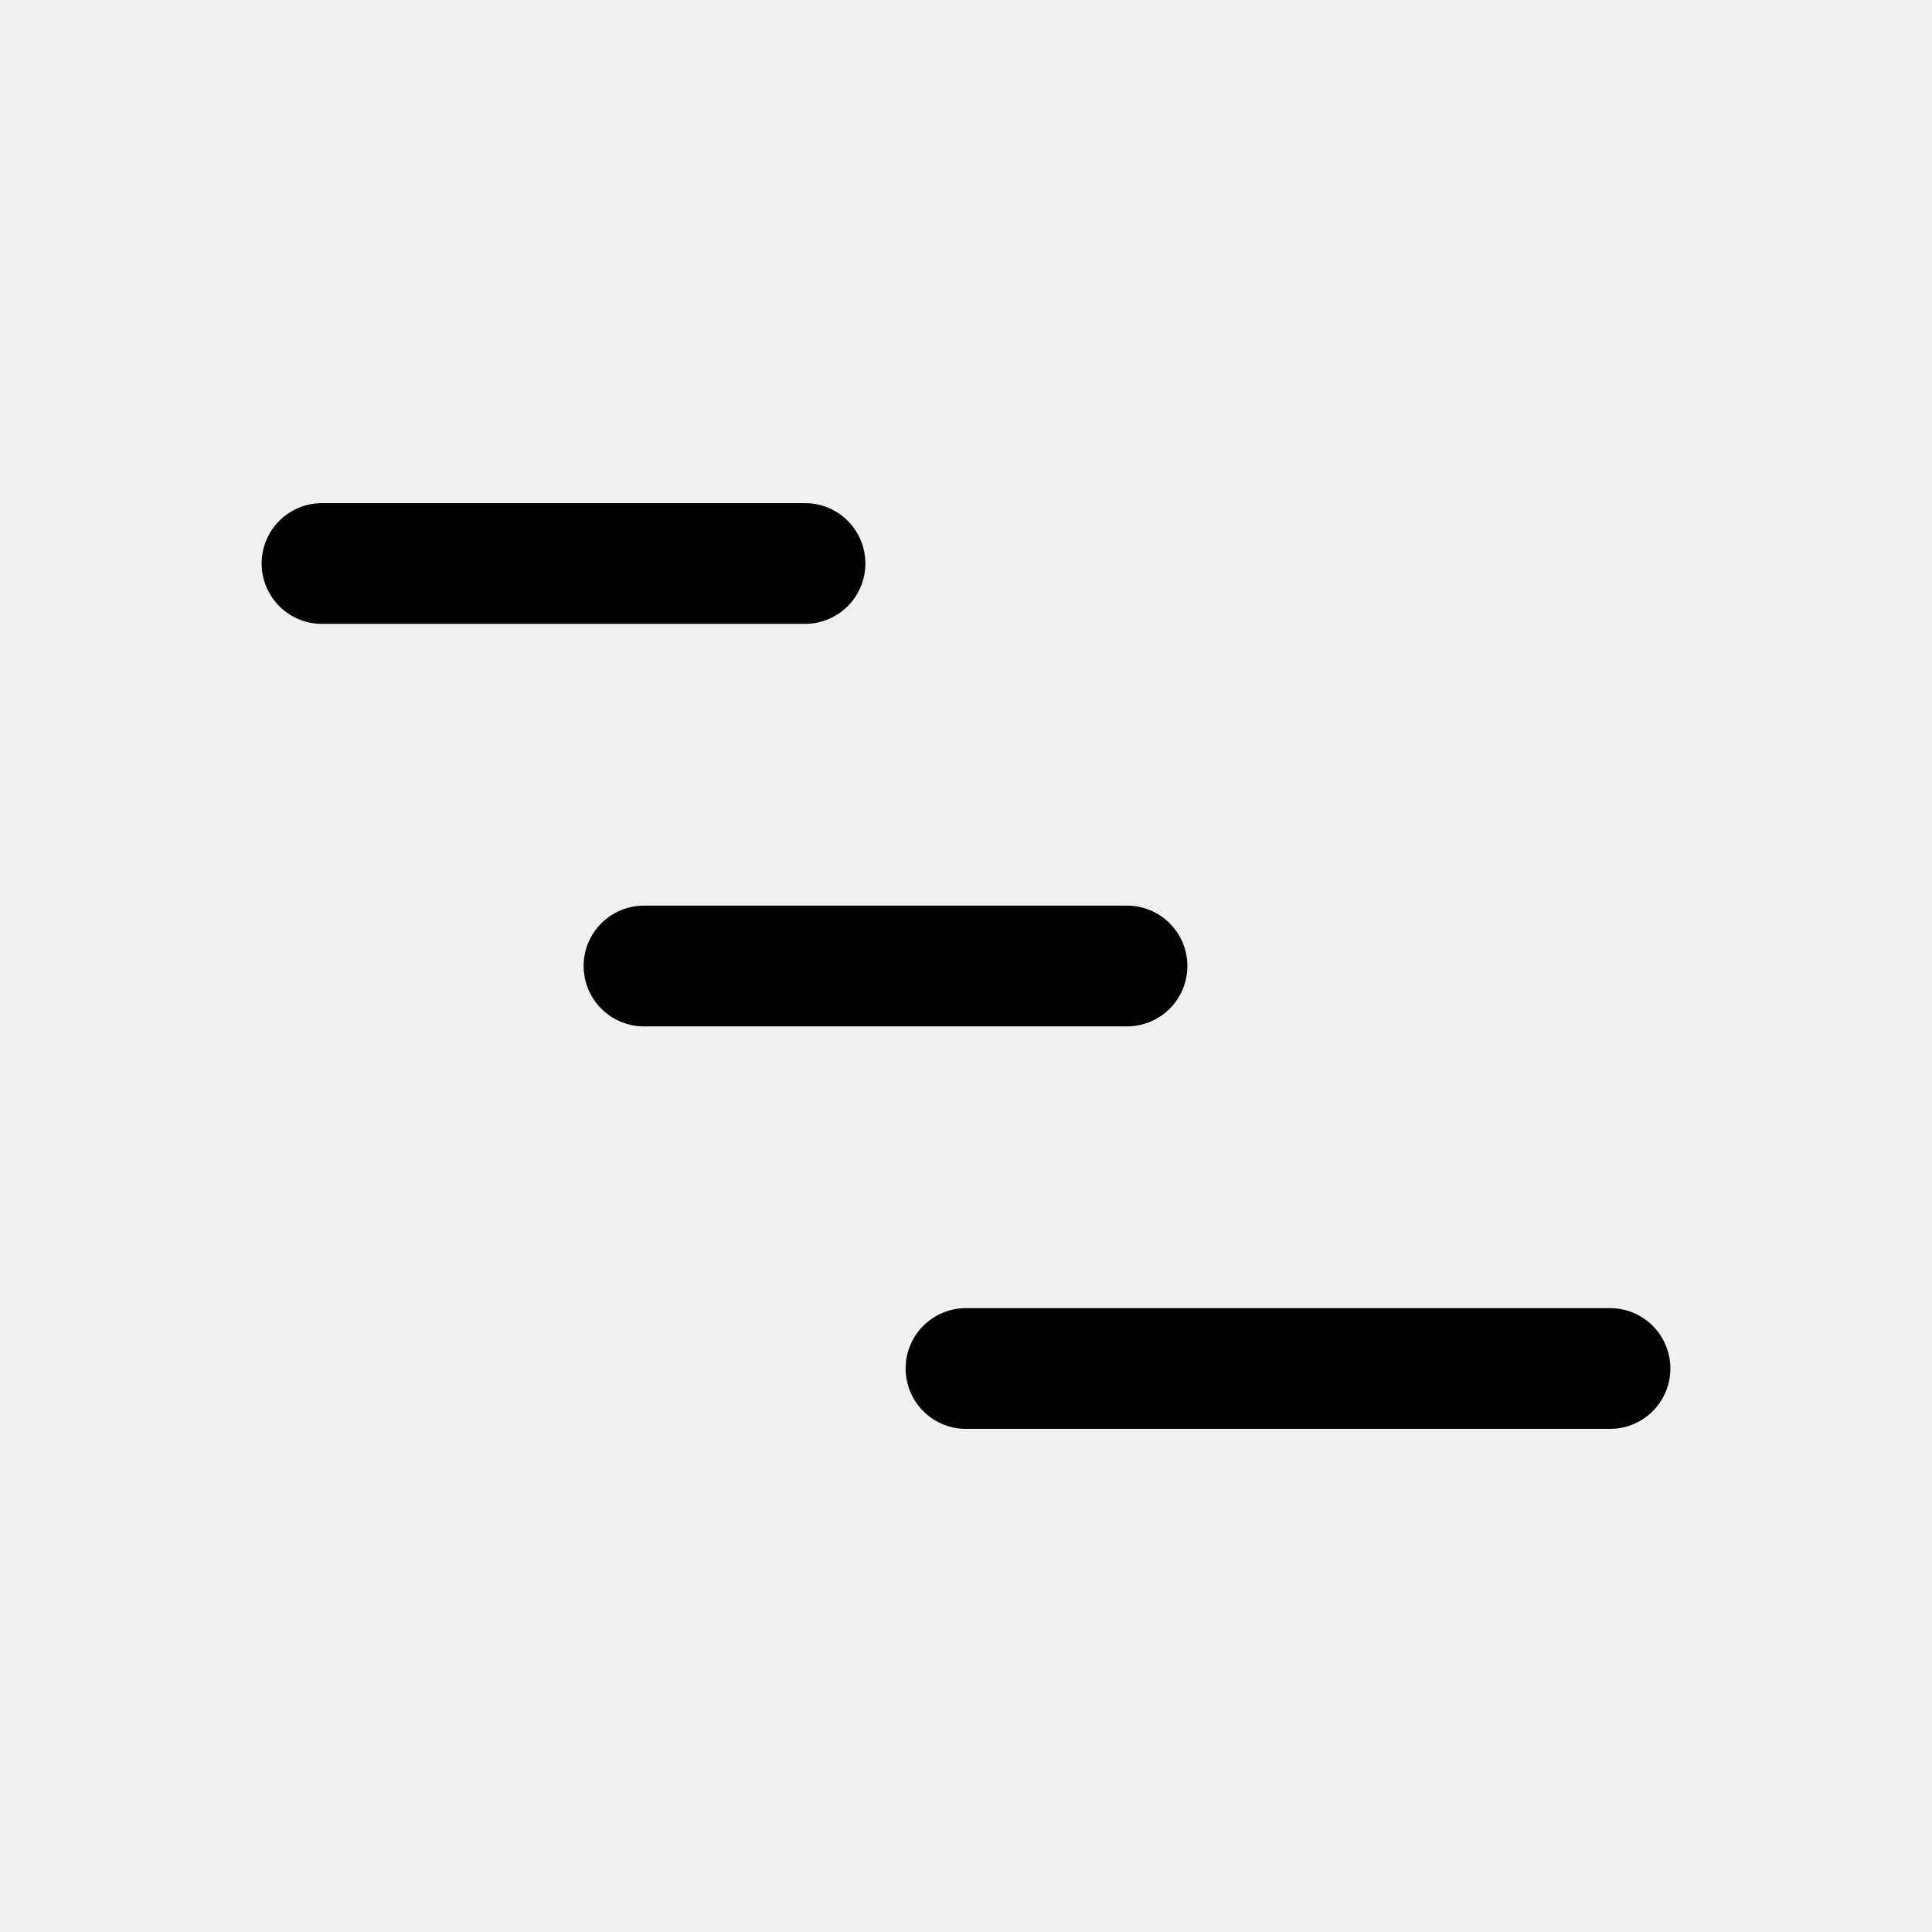
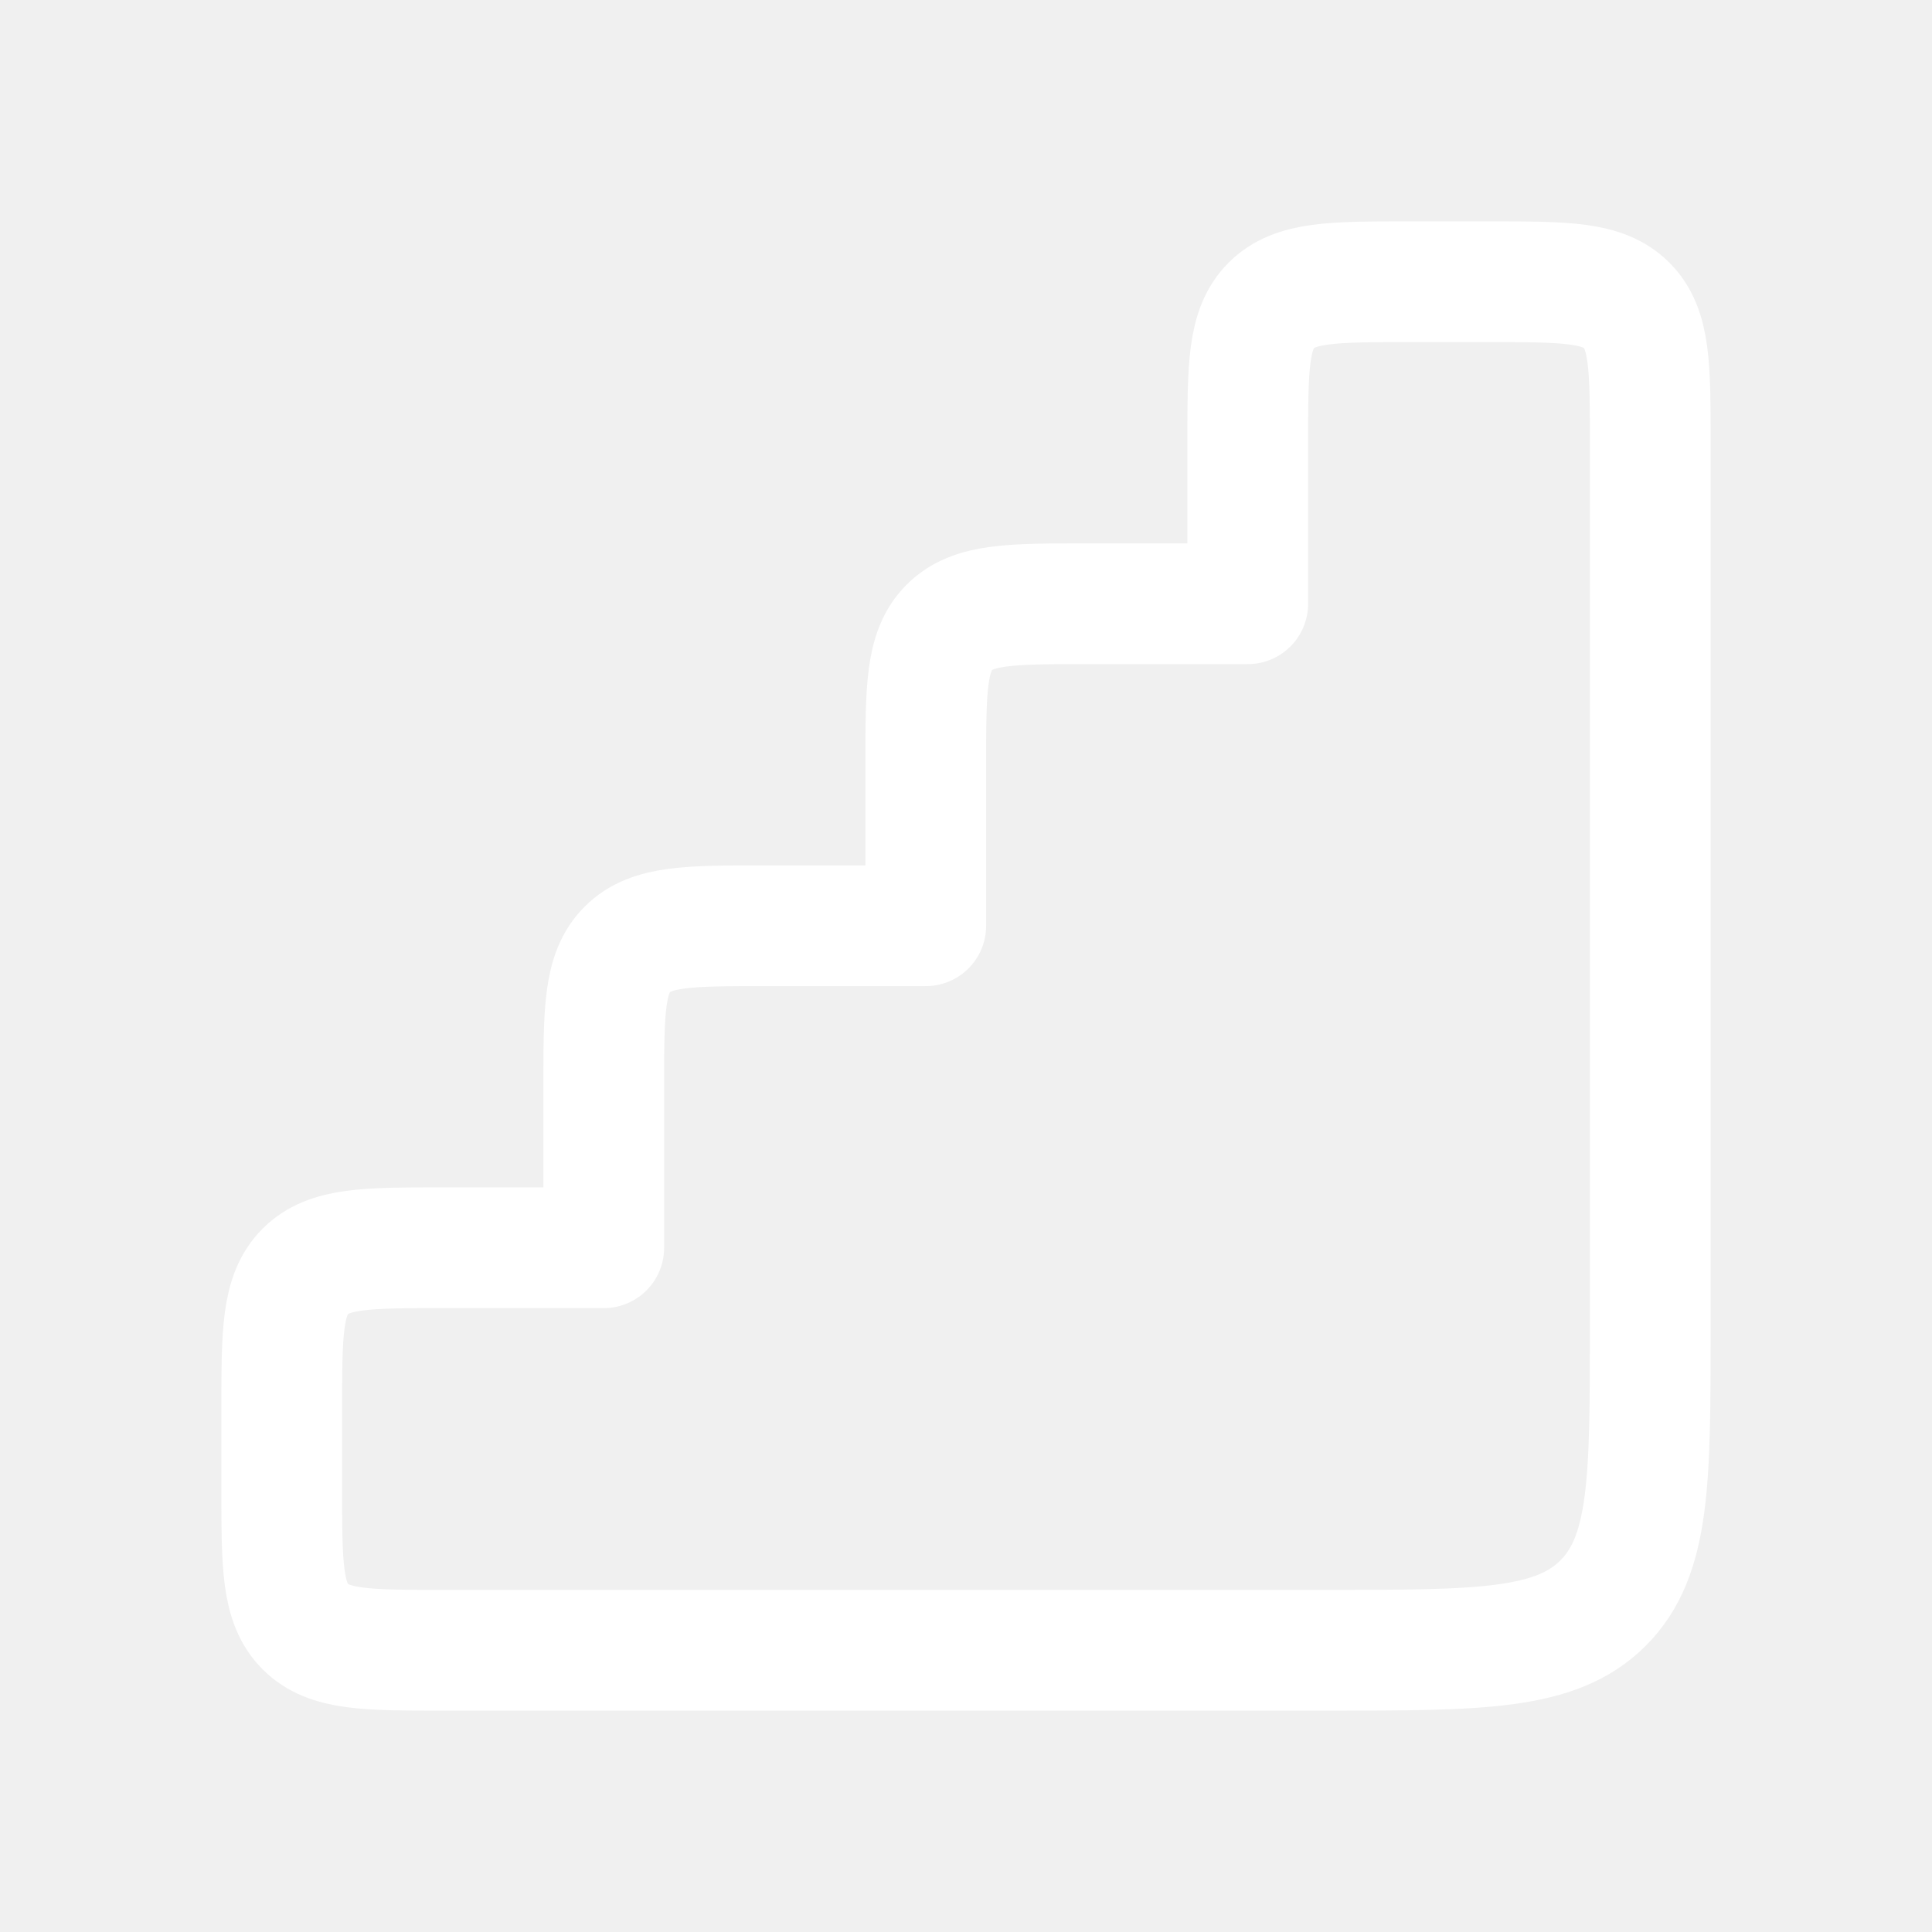
- <svg xmlns="http://www.w3.org/2000/svg" viewBox="0 0 24 24" fill="none" stroke="currentColor" stroke-width="1.5" stroke-linecap="round" stroke-linejoin="round">
-   <path d="M4 7 H10" />
-   <path d="M8 12 H14" />
-   <path d="M12 17 H20" />
+ <svg xmlns="http://www.w3.org/2000/svg" width="24" height="24" viewBox="0 0 24 24" fill="none">
+   <path d="M17.5 3.5L18.5 3.5C19.443 3.5 19.914 3.5 20.207 3.793C20.5 4.086 20.5 4.557 20.5 5.5L20.5 16.5C20.5 18.386 20.5 19.328 19.914 19.914C19.328 20.5 18.386 20.5 16.5 20.5L5.5 20.5C4.557 20.5 4.086 20.5 3.793 20.207C3.5 19.914 3.5 19.443 3.5 18.5L3.5 17.5C3.5 16.557 3.5 16.086 3.793 15.793C4.086 15.5 4.557 15.5 5.5 15.5L7.5 15.5L7.5 13.5C7.5 12.557 7.5 12.086 7.793 11.793C8.086 11.5 8.557 11.5 9.5 11.5L11.5 11.5L11.5 9.5C11.5 8.557 11.5 8.086 11.793 7.793C12.086 7.5 12.557 7.5 13.5 7.5L15.5 7.5L15.5 5.5C15.5 4.557 15.5 4.086 15.793 3.793C16.086 3.5 16.557 3.5 17.5 3.5Z" stroke="white" stroke-width="1.5" stroke-linecap="round" stroke-linejoin="round" />
</svg>
